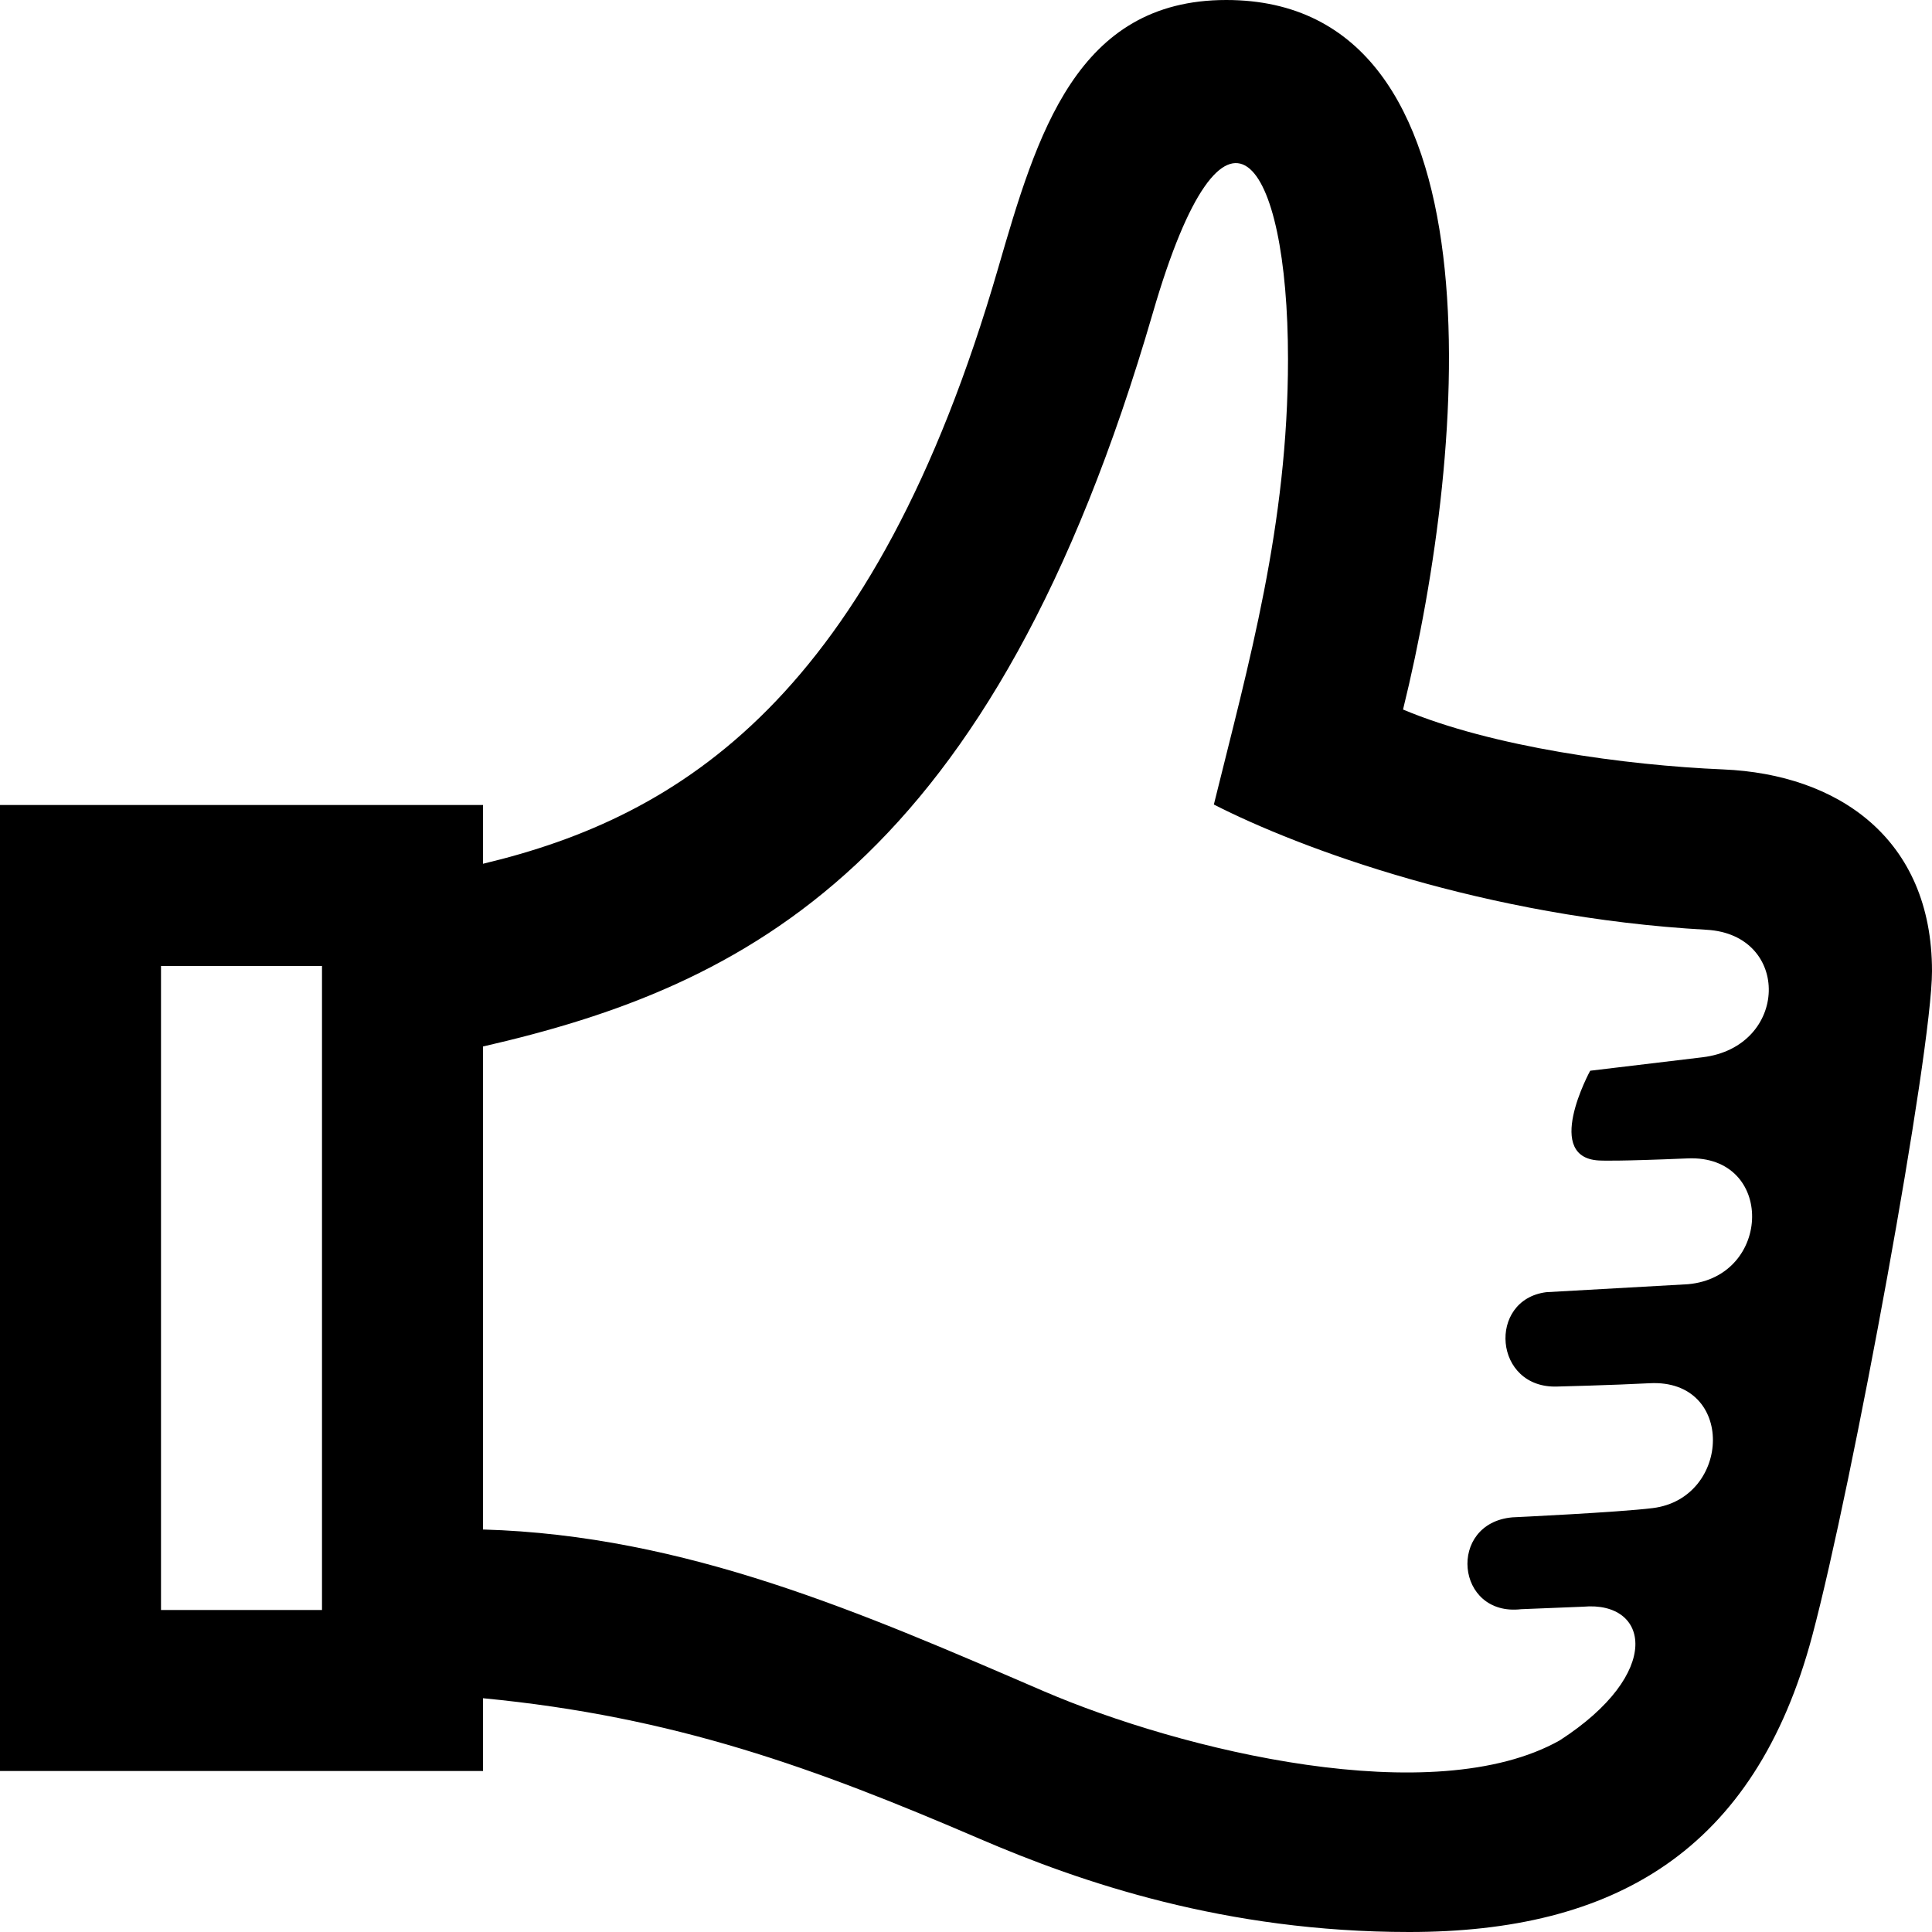
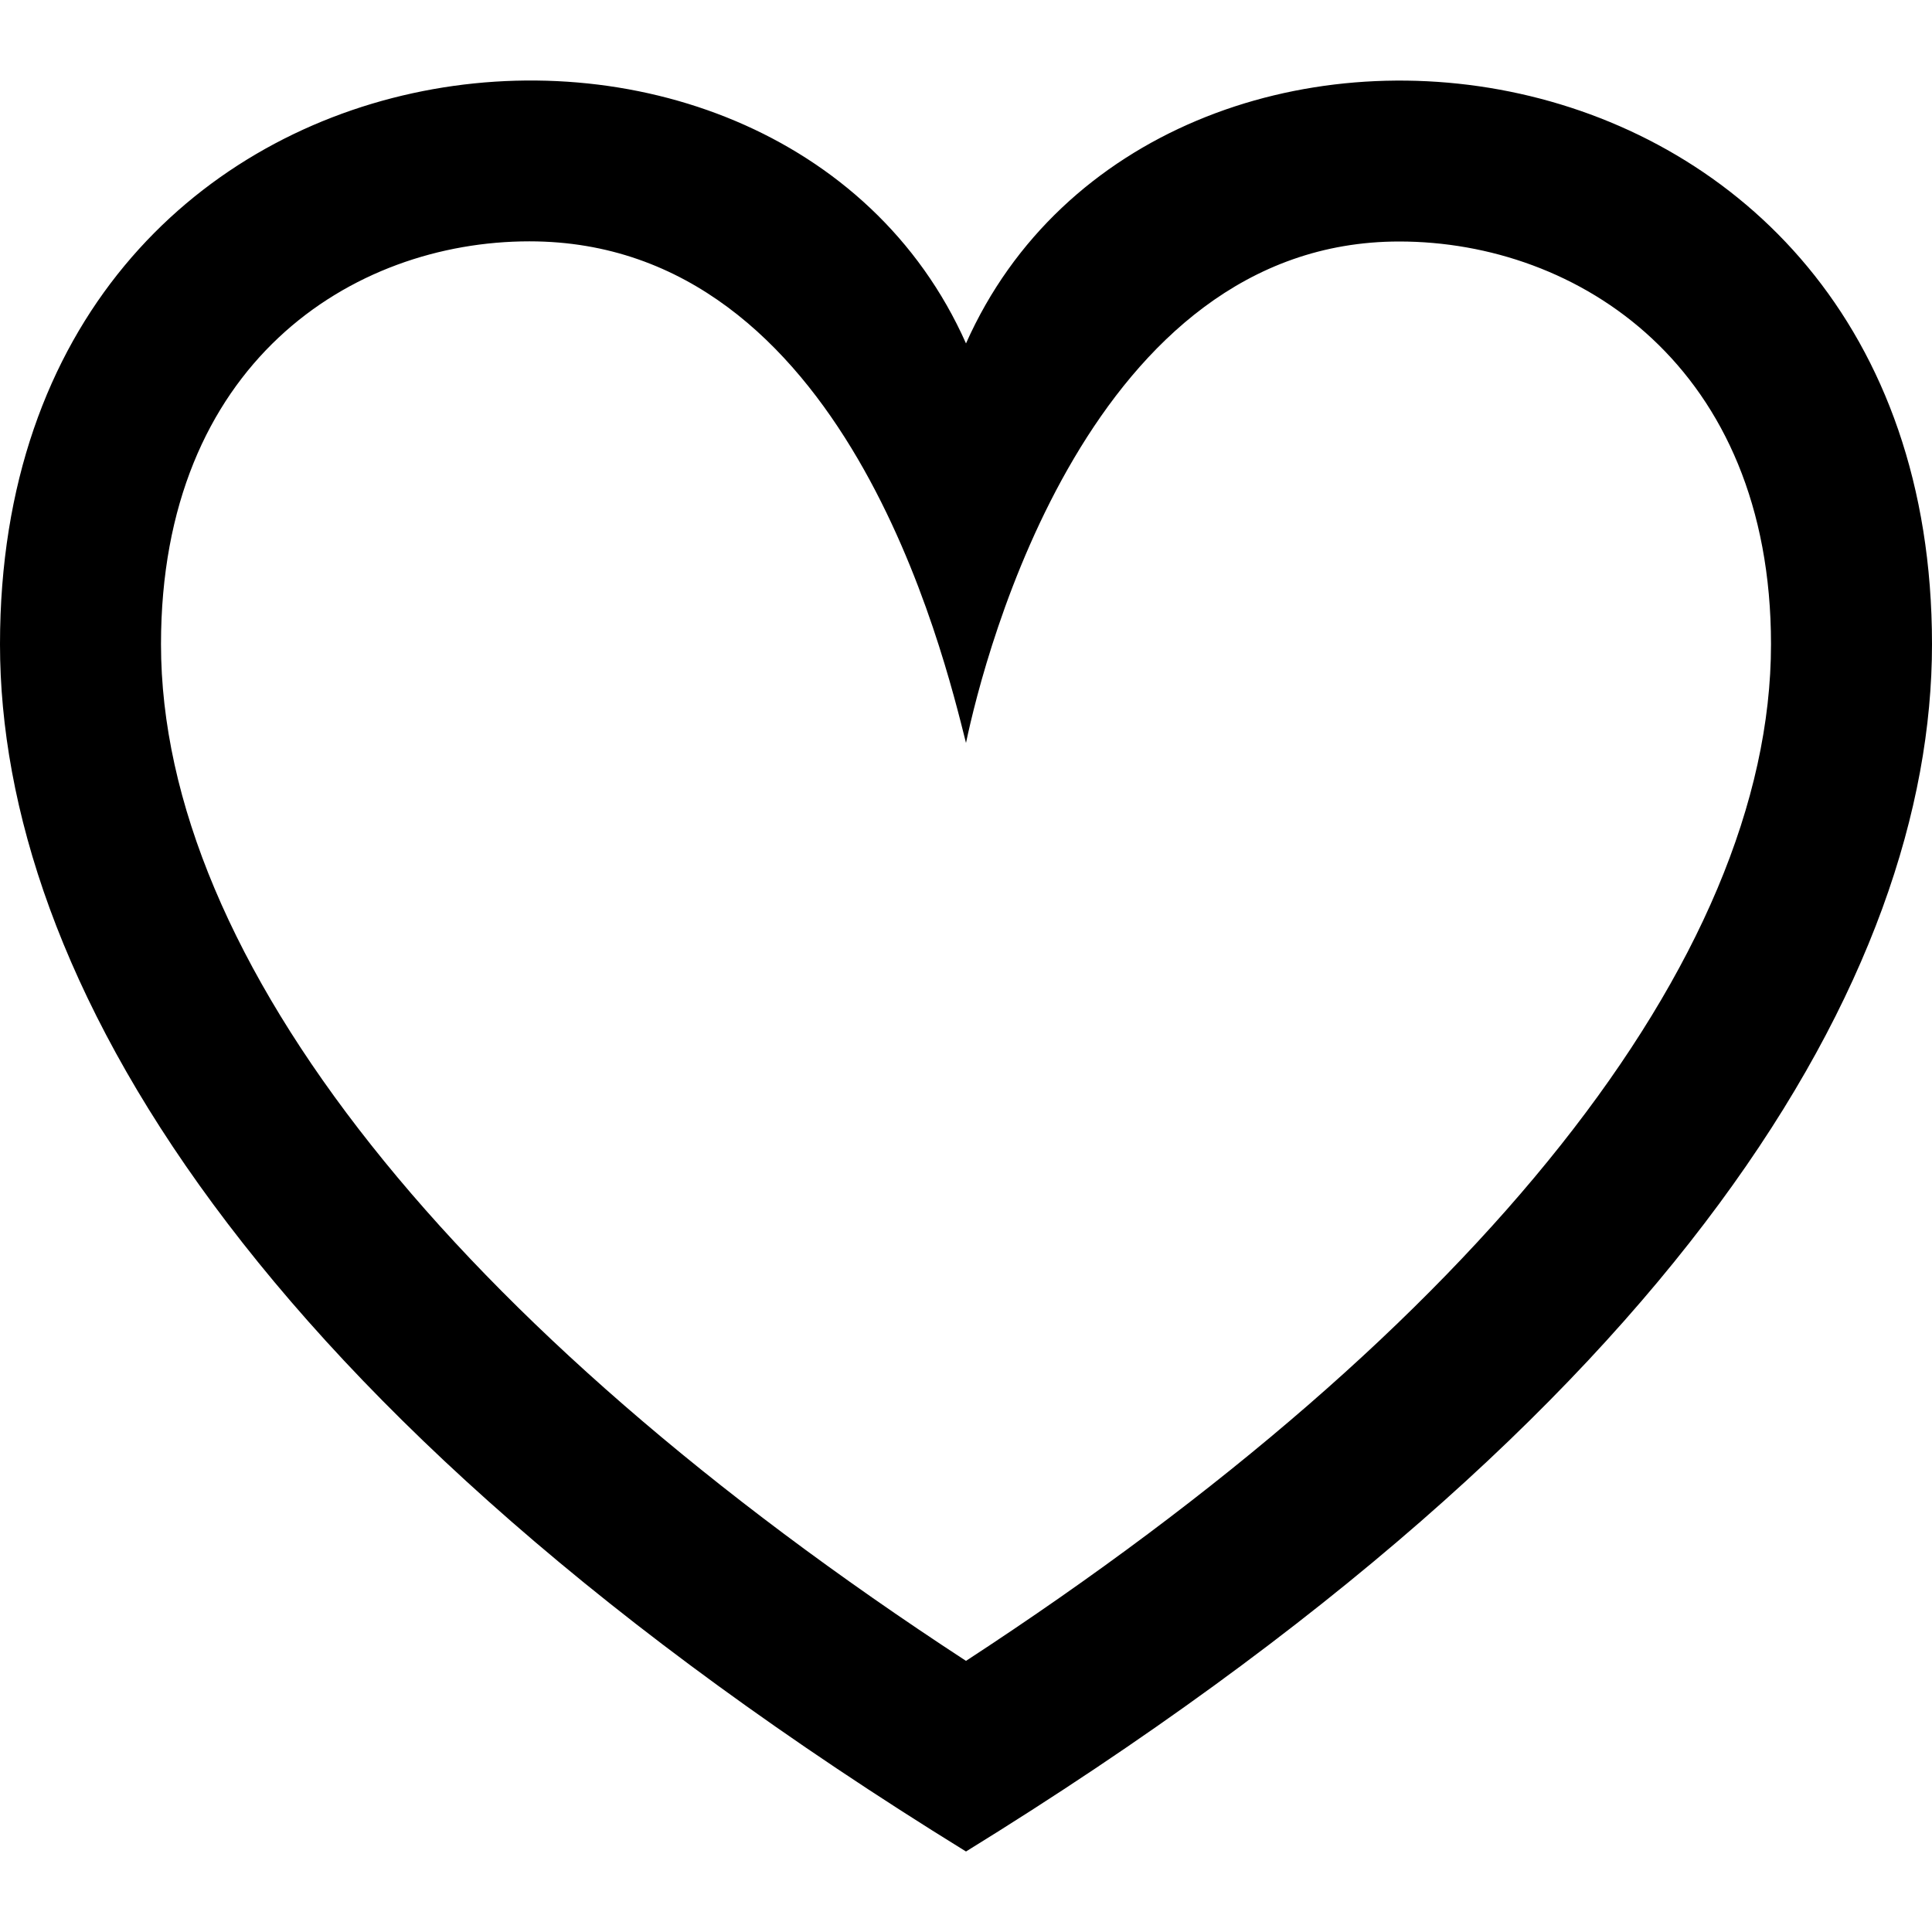
- <svg xmlns="http://www.w3.org/2000/svg" width="24" height="24" viewBox="0 0 24 24">
-   <path d="M21.406 9.558c-1.21-.051-2.87-.278-3.977-.744.809-3.283 1.253-8.814-2.196-8.814-1.861 0-2.351 1.668-2.833 3.329-1.548 5.336-3.946 6.816-6.4 7.401v-.73h-6v12h6v-.904c2.378.228 4.119.864 6.169 1.746 1.257.541 3.053 1.158 5.336 1.158 2.538 0 4.295-.997 5.009-3.686.5-1.877 1.486-7.25 1.486-8.25 0-1.648-1.168-2.446-2.594-2.506zm-17.406 10.442h-2v-8h2v8zm15.896-5.583s.201.01 1.069-.027c1.082-.046 1.051 1.469.004 1.563l-1.761.099c-.734.094-.656 1.203.141 1.172 0 0 .686-.017 1.143-.041 1.068-.056 1.016 1.429.04 1.551-.424.053-1.745.115-1.745.115-.811.072-.706 1.235.109 1.141l.771-.031c.822-.074 1.003.825-.292 1.661-1.567.881-4.685.131-6.416-.614-2.239-.965-4.438-1.934-6.959-2.006v-6c3.264-.749 6.328-2.254 8.321-9.113.898-3.092 1.679-1.931 1.679.574 0 2.071-.49 3.786-.921 5.533 1.061.543 3.371 1.402 6.12 1.556 1.055.059 1.024 1.455-.051 1.584l-1.394.167s-.608 1.111.142 1.116z" />
+ <svg xmlns="http://www.w3.org/2000/svg" viewBox="0 0 24 24">
+   <path d="M12 9.229c.234-1.12 1.547-6.229 5.382-6.229 2.22 0 4.618 1.551 4.618 5.003 0 3.907-3.627 8.47-10 12.629-6.373-4.159-10-8.722-10-12.629 0-3.484 2.369-5.005 4.577-5.005 3.923 0 5.145 5.126 5.423 6.231zm-12-1.226c0 4.068 3.06 9.481 12 14.997 8.94-5.516 12-10.929 12-14.997 0-7.962-9.648-9.028-12-3.737-2.338-5.262-12-4.27-12 3.737z" />
</svg>
